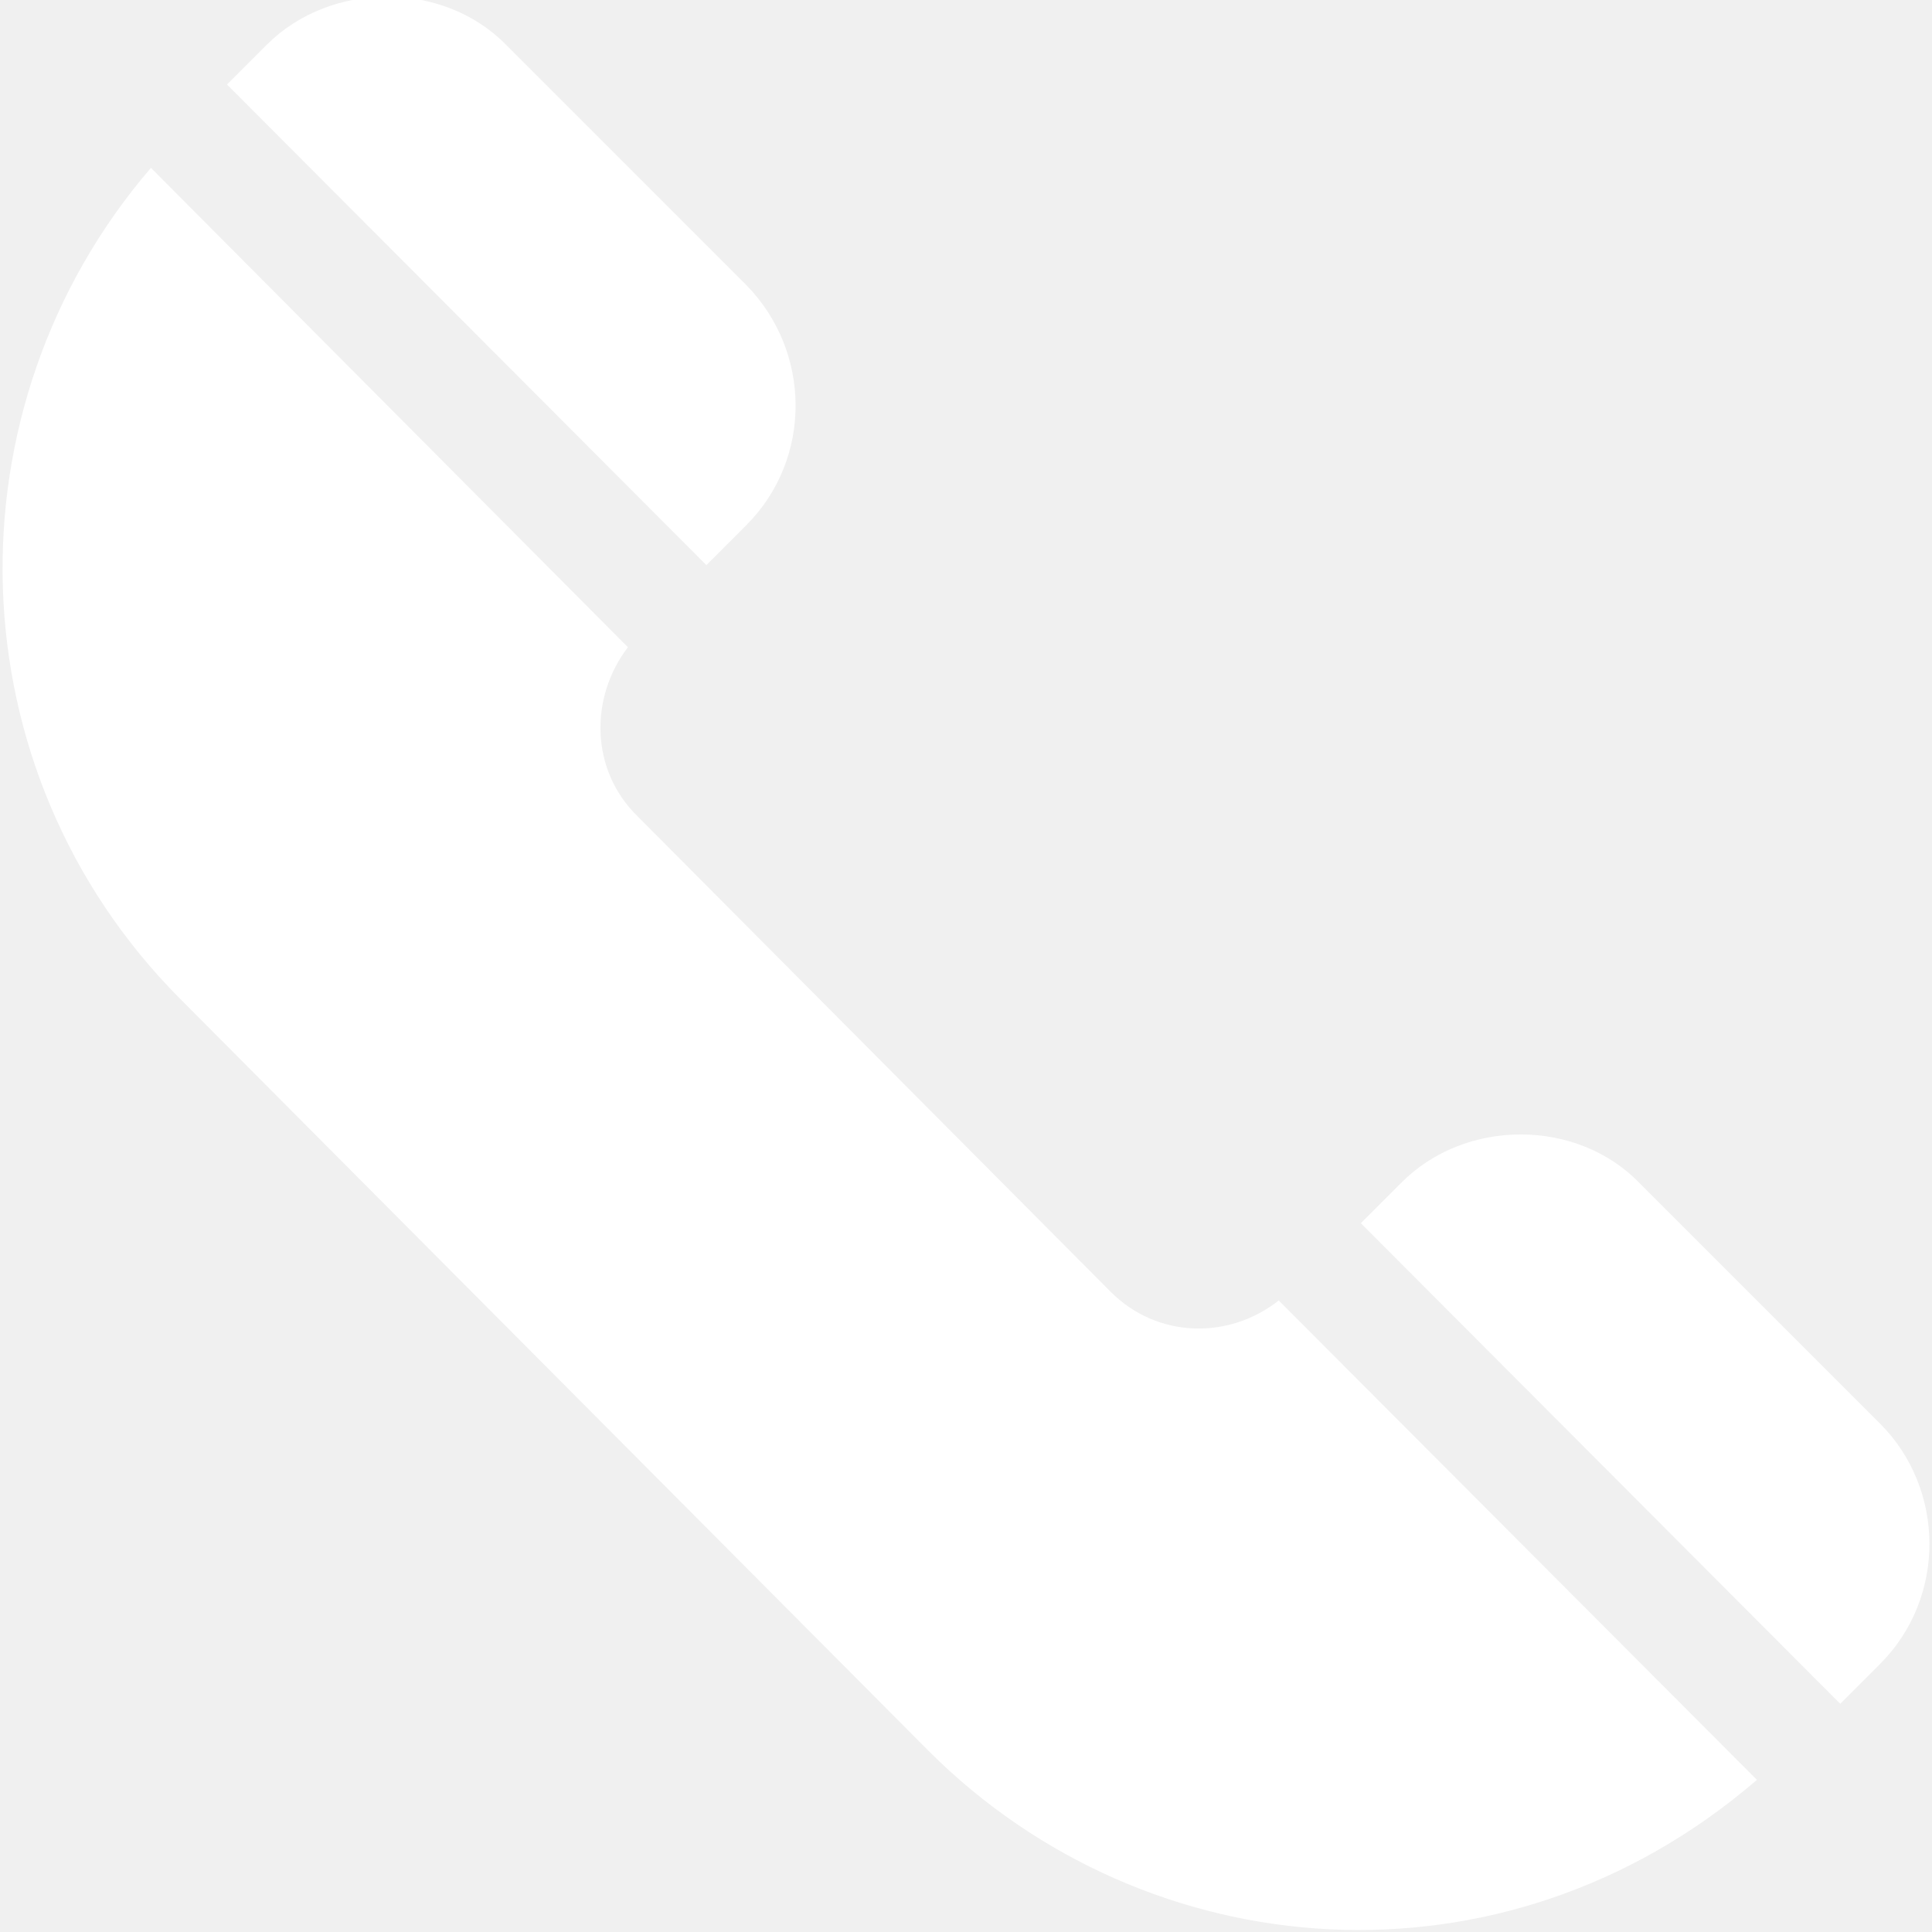
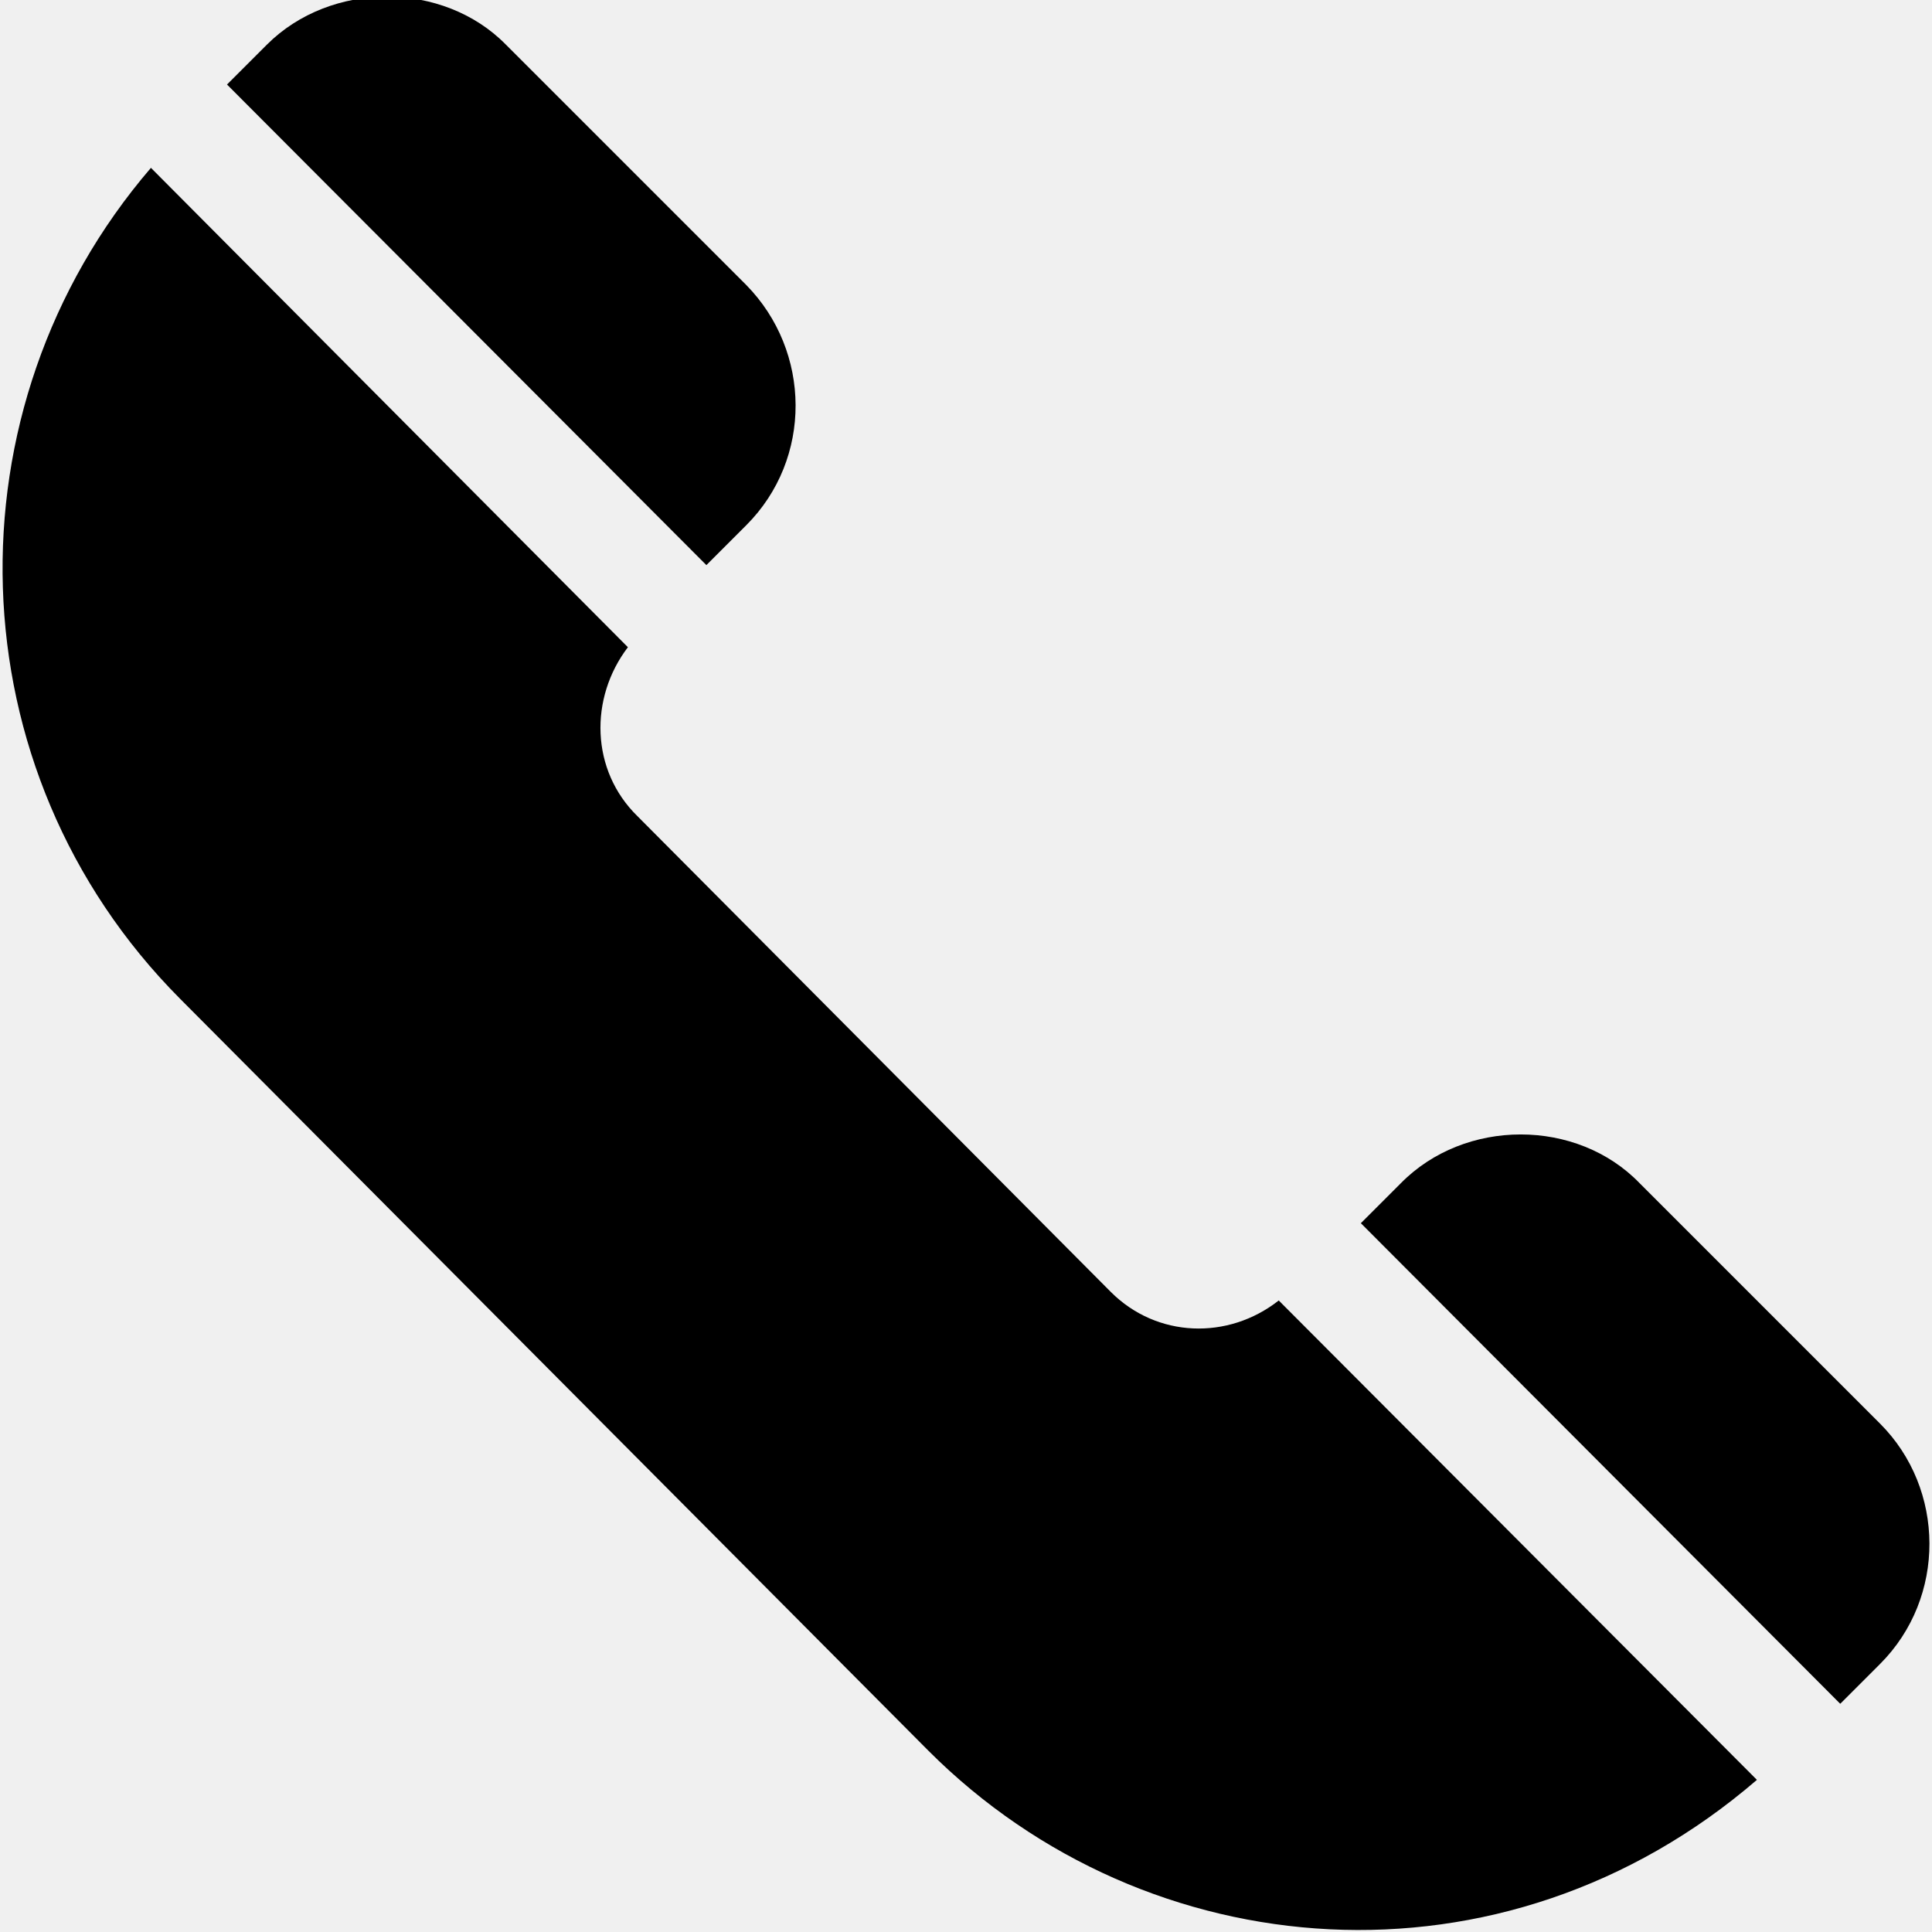
<svg xmlns="http://www.w3.org/2000/svg" viewBox="0 0 16 16" width="16" height="16">
-   <style>
- 		tspan { white-space:pre }
- 		.shp0 { fill: #ffffff } 
- 	</style>
  <g id="Menu-RIGHT">
    <g id="Call">
      <path id="icon" class="shp0" d="M15.57 11.79L13.58 9.8C13.06 9.26 12.13 9.26 11.6 9.8L11.27 10.13L15.24 14.11L15.57 13.78C16.12 13.23 16.11 12.33 15.57 11.79ZM10.59 10.77C10.17 11.1 9.58 11.08 9.2 10.7L5.28 6.76C4.89 6.38 4.88 5.78 5.2 5.36L1.25 1.39C-0.46 3.38 -0.39 6.38 1.49 8.27L7.69 14.5C9.5 16.31 12.45 16.55 14.55 14.74L10.59 10.77ZM6.18 2.36L4.19 0.37C3.67 -0.16 2.74 -0.16 2.21 0.37L1.88 0.7L5.85 4.68L6.18 4.35C6.73 3.8 6.72 2.91 6.18 2.36Z" />
    </g>
  </g>
</svg>
